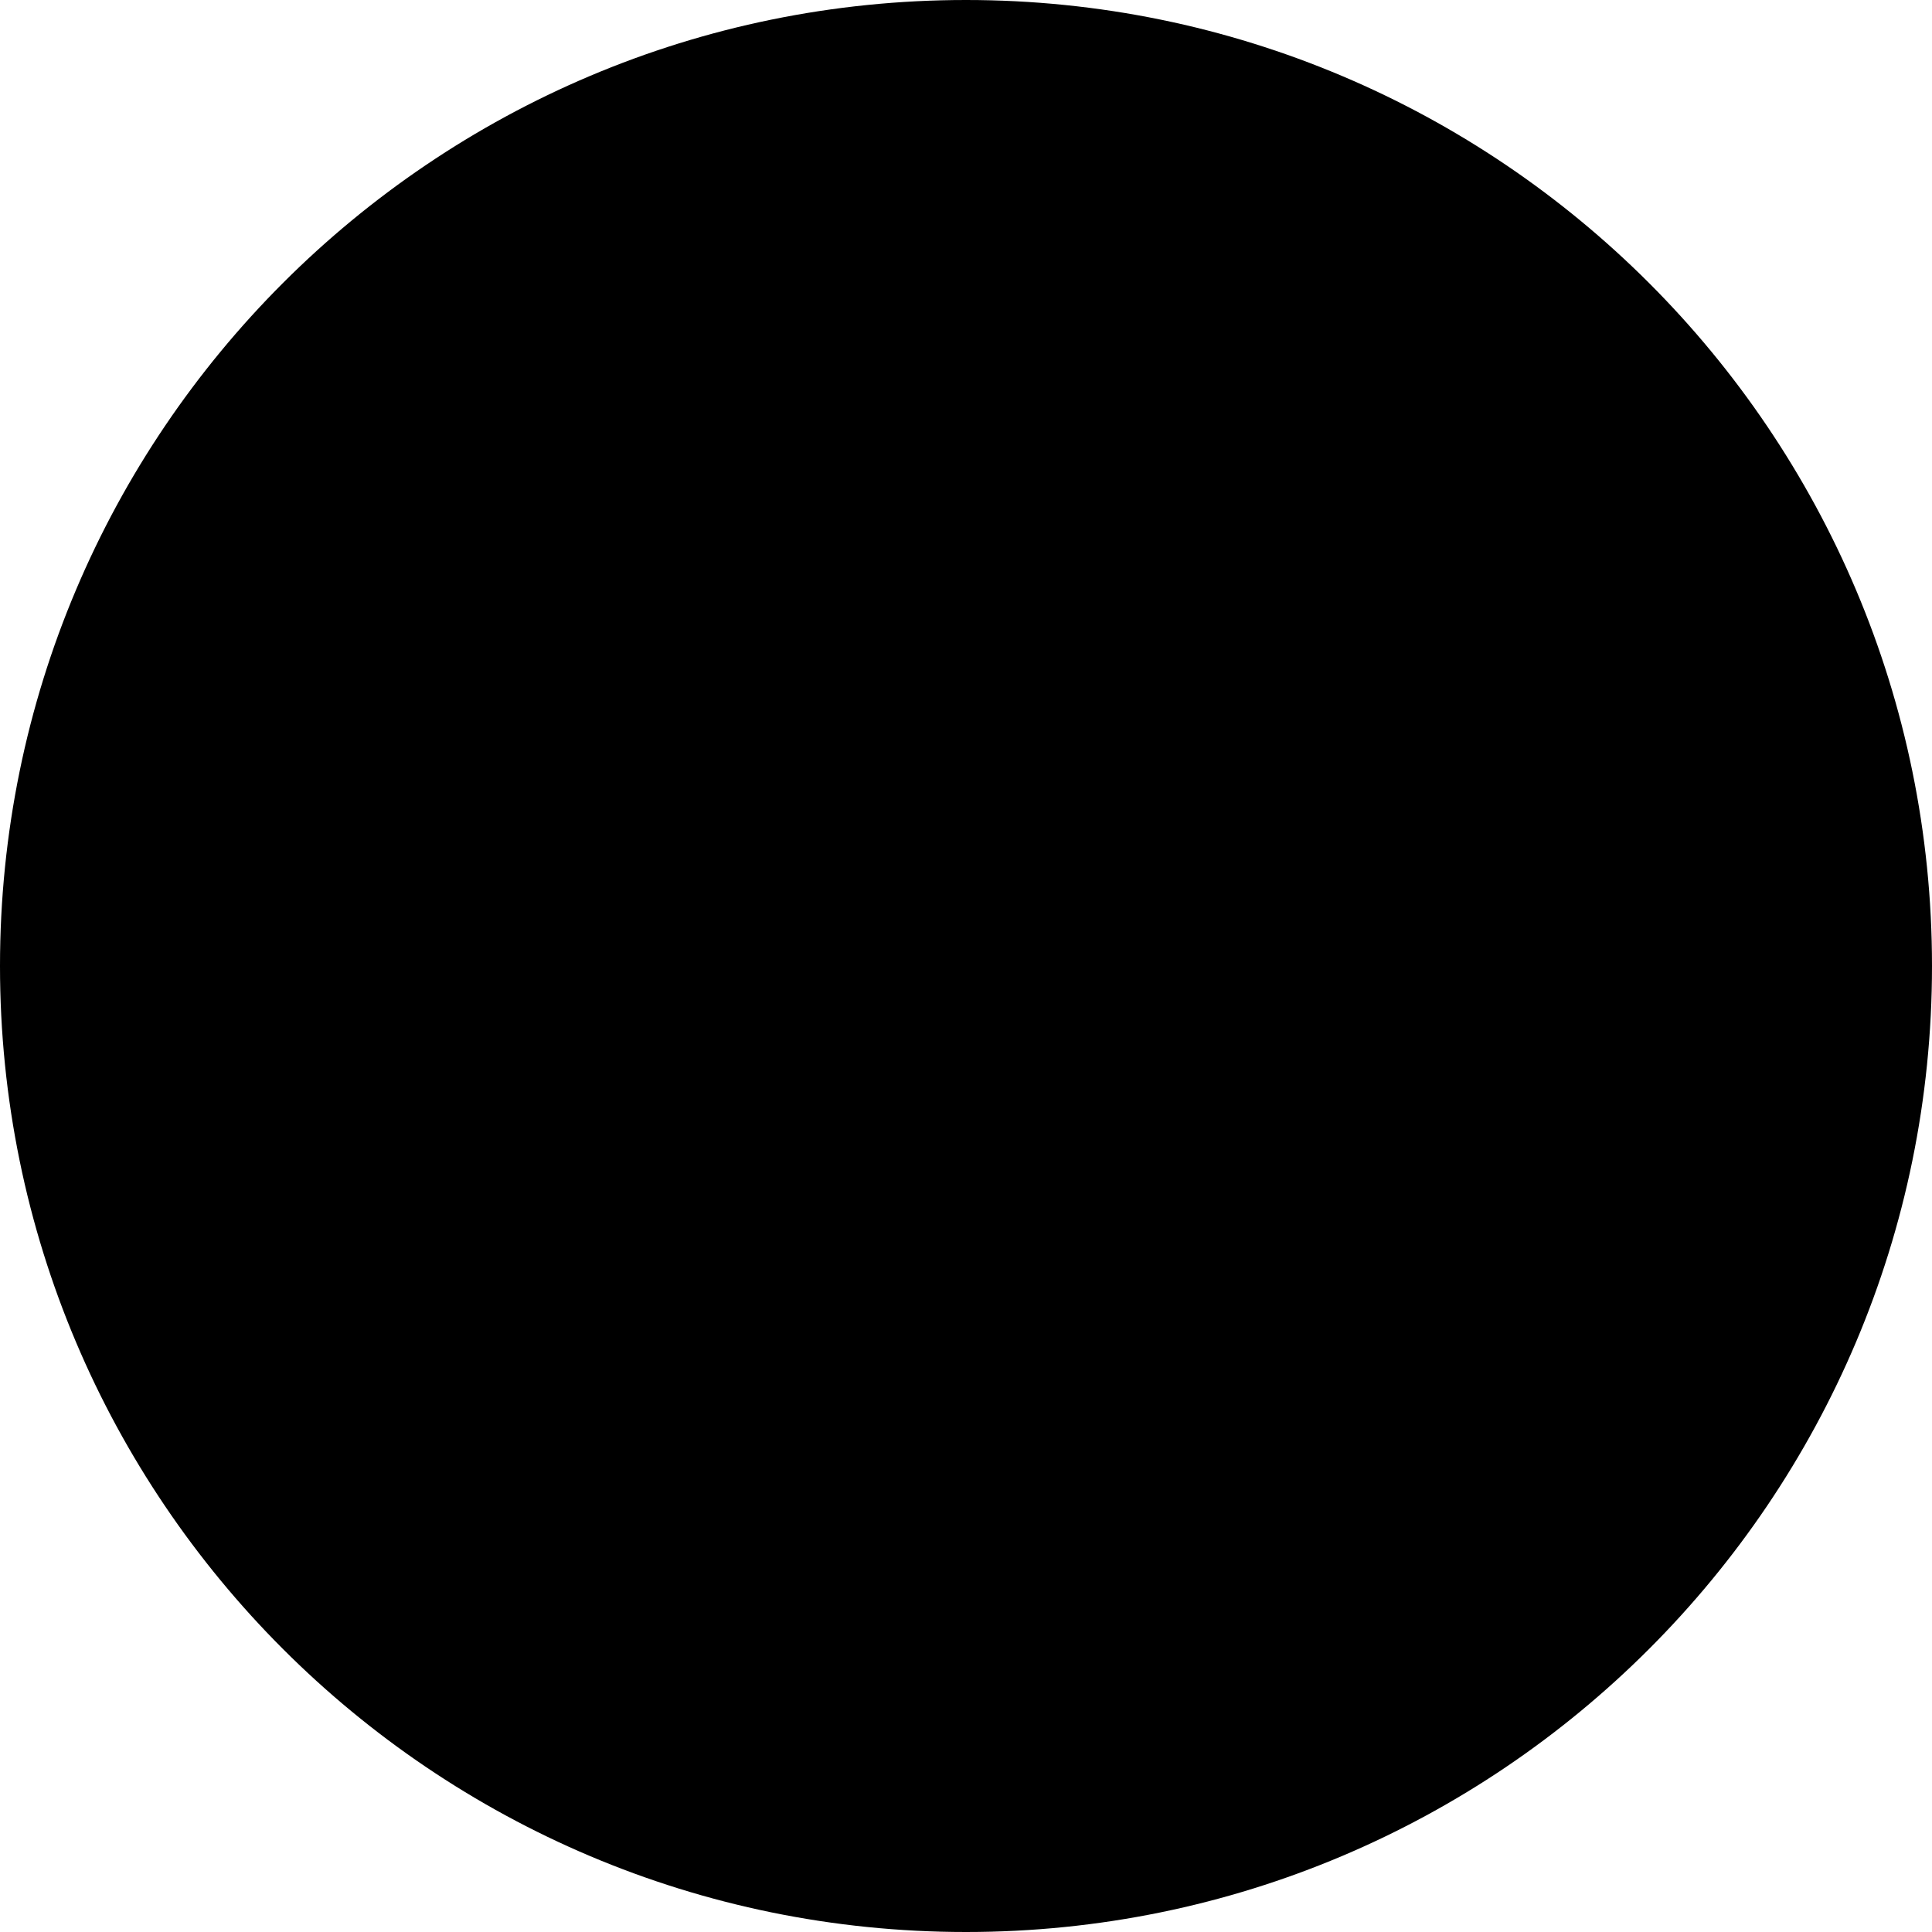
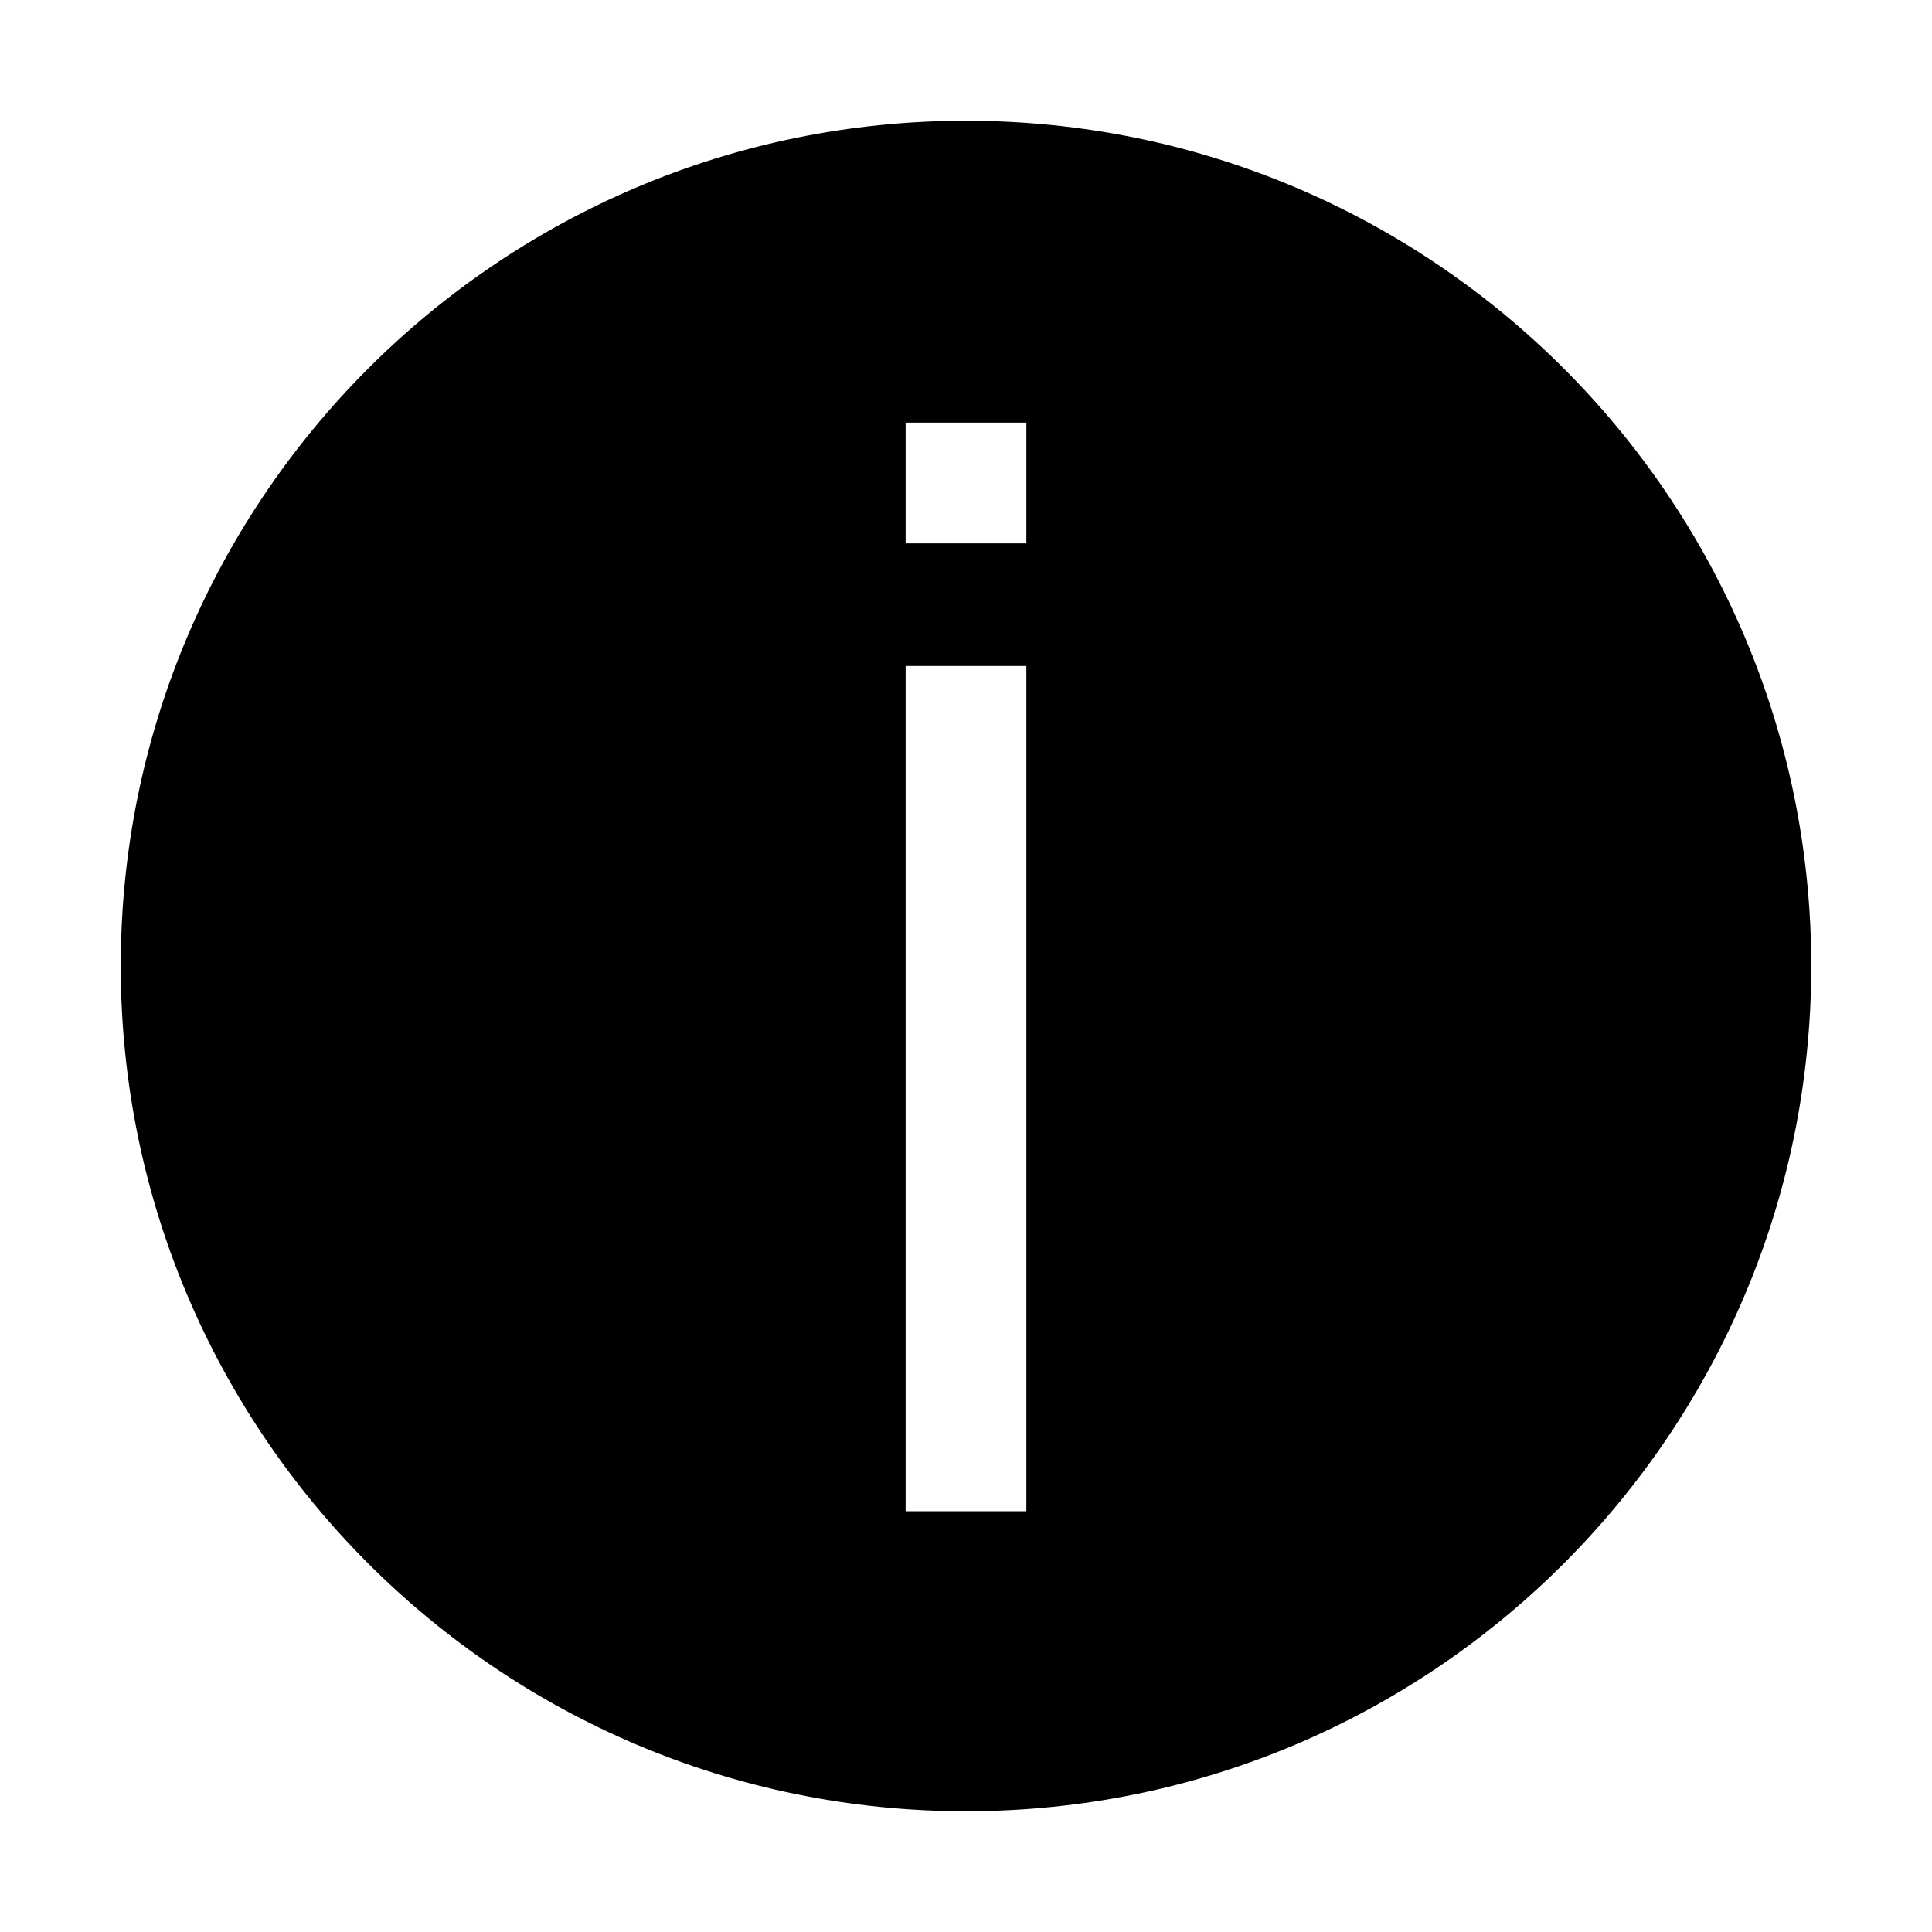
- <svg xmlns="http://www.w3.org/2000/svg" width="36" height="36" viewBox="0 0 36 36">
+ <svg xmlns="http://www.w3.org/2000/svg" width="1024" height="1024" viewBox="0 0 1024 1024">
  <g fill="none" fill-rule="evenodd">
-     <path d="M36 18c0 9.939-8.061 18-18 18S0 27.939 0 18 8.061 0 18 0s18 8.061 18 18" fill="currentColor" />
-     <path stroke="currentColor" stroke-width="3" d="M18 6v18m0 3v3" />
+     <path fill-opacity="0" fill="currentColor" d="M0 0h1024v1024H0z" />
+     <path d="M512 64c247.37 0 448 200.63 448 448S759.37 960 512 960 64 759.37 64 512 264.63 64 512 64zm32 289h-64v448h64V353zm0-129h-64v64h64v-64z" fill="currentColor" />
  </g>
</svg>
